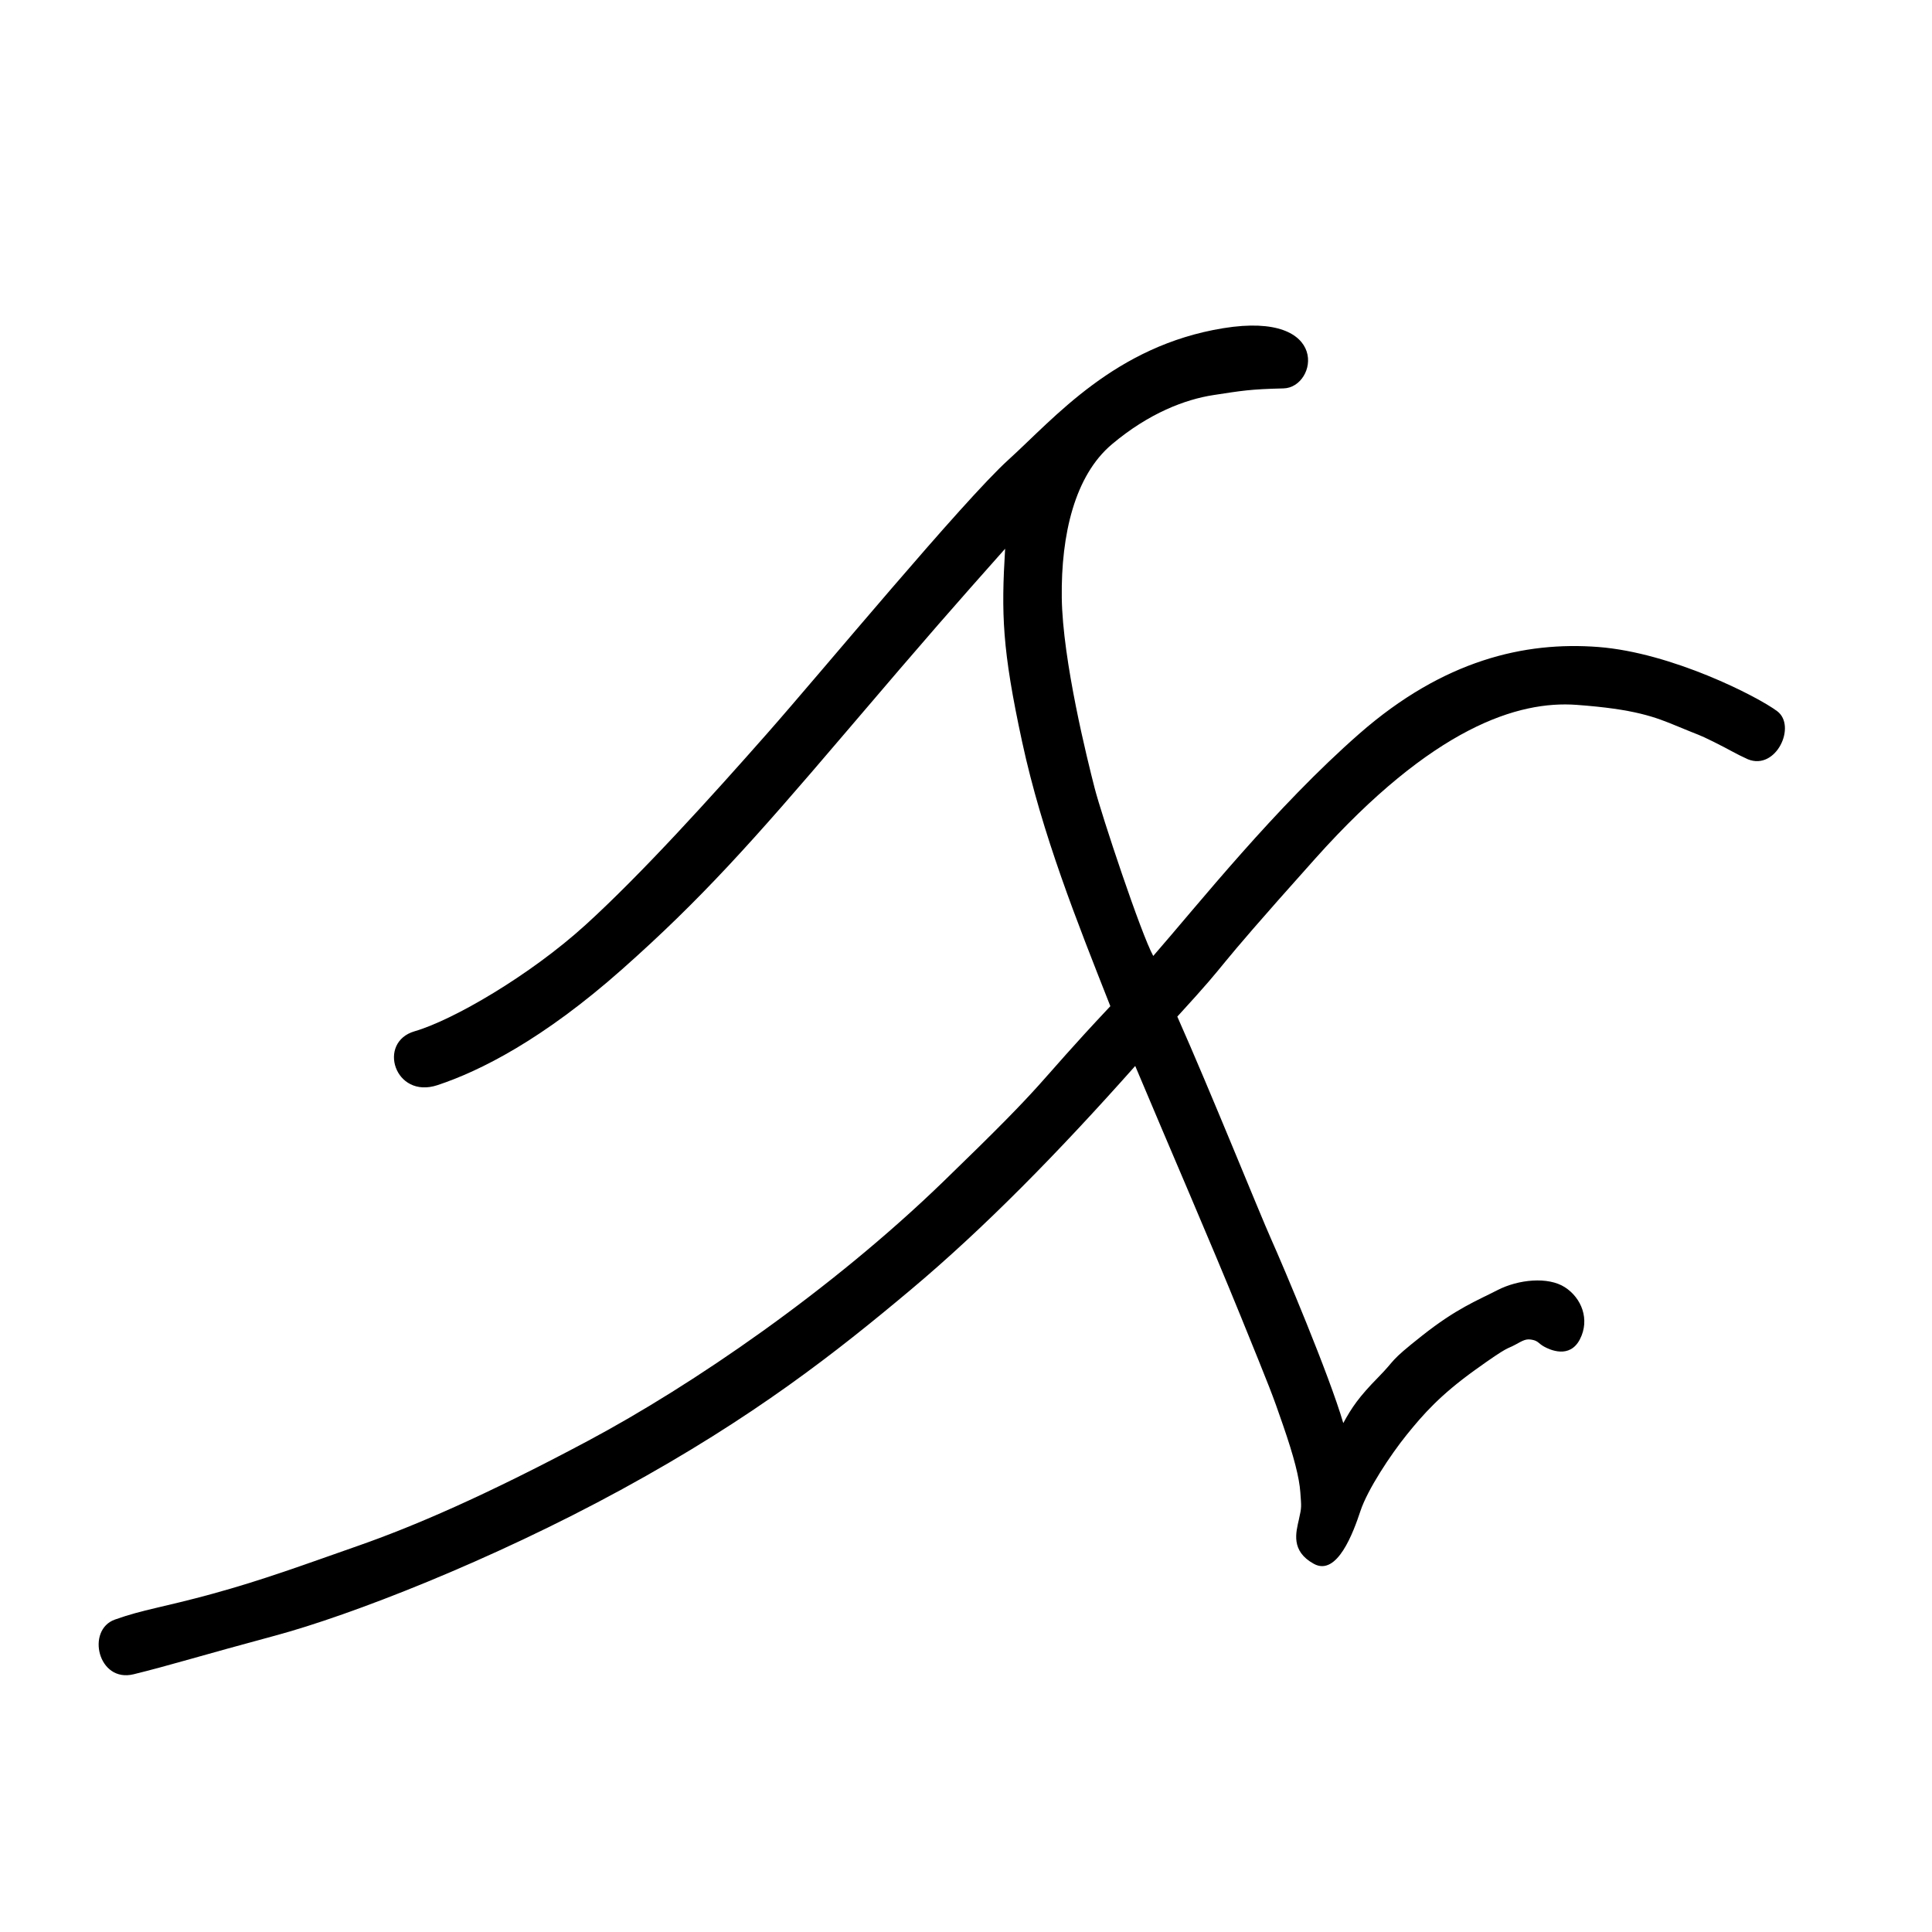
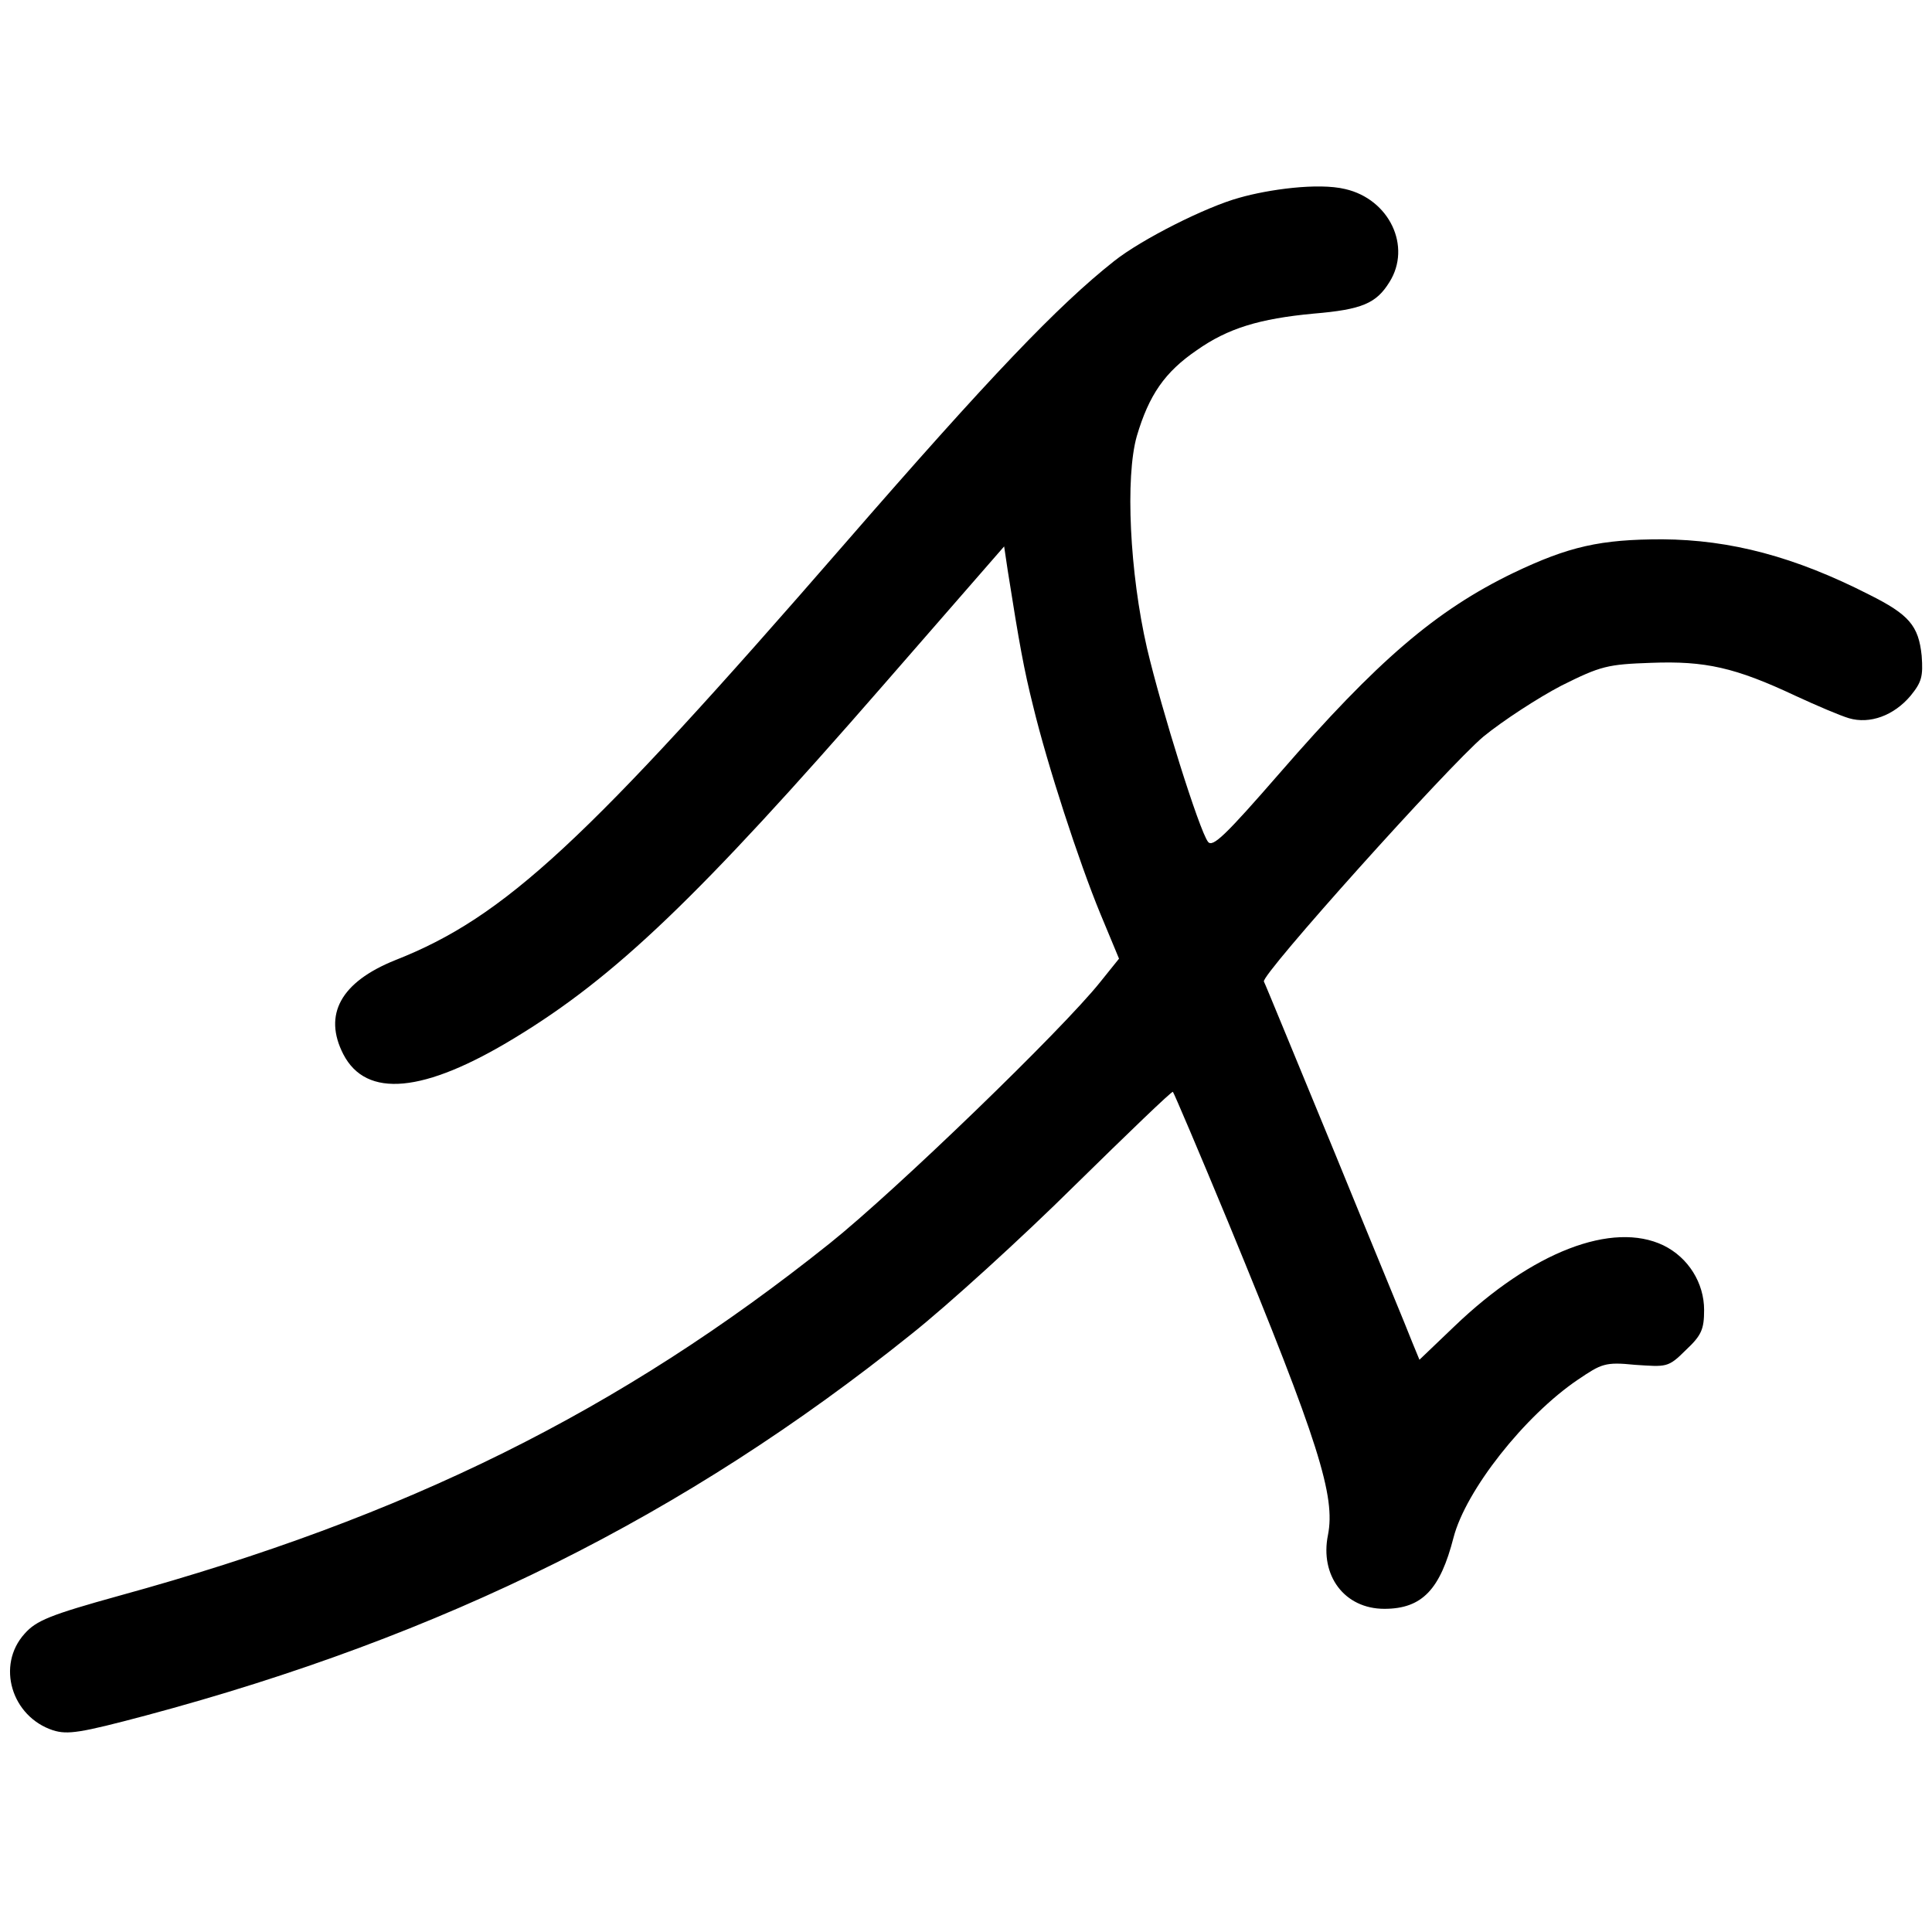
- <svg xmlns="http://www.w3.org/2000/svg" viewBox="36 32 175 175">
-   <path d="M 194.325 100.776 C 196.884 101.817 198.76 97.75 196.974 96.416 S 187.429 91.116 180.773 90.604 S 166.757 91.781 159.139 98.449 S 144.507 113.953 140.461 118.589 C 139.366 116.624 135.788 105.857 135.151 103.378 S 132.246 91.832 132.175 86.13 S 133.349 75.08 136.713 72.246 S 143.372 68.173 145.922 67.784 S 149.216 67.252 152.261 67.181 S 156.618 60.133 146.807 61.727 S 131.504 69.874 127.362 73.628 S 110.503 92.753 105.474 98.456 S 94.105 111.171 89.04 115.775 S 76.998 124.416 73.563 125.41 S 71.756 131.57 75.617 130.295 S 85.18 126.151 92.334 119.811 S 104.199 108.196 112.38 98.598 S 122.298 87.052 127.044 81.704 C 126.69 87.619 126.767 90.794 128.586 99.204 S 133.542 115.44 136.575 123.14 C 129.225 130.957 131.615 129.185 121.429 139.044 S 98.715 157.464 89.288 162.496 S 73.398 170.281 68.472 172.006 S 59.86 175.1 55.255 176.363 S 49.047 177.764 46.411 178.699 S 44.873 184.445 48.101 183.655 S 54.151 181.977 60.933 180.152 S 80.425 173.404 92.358 166.887 S 111.79 154.45 118.473 148.844 S 131.875 136.381 138.828 128.554 C 141.907 135.889 145.632 144.454 148.394 151.253 S 151.228 158.232 152.22 161.101 S 153.692 165.857 153.784 167.177 S 153.916 168.467 153.655 169.63 S 152.89 172.488 155.006 173.651 S 158.587 170.802 159.227 168.868 S 161.941 163.792 163.429 161.949 S 166.442 158.37 169.596 156.102 S 172.443 154.247 173.227 153.816 S 174.234 153.252 174.783 153.356 S 175.355 153.695 175.865 153.977 S 178.18 155.107 179.107 153.313 S 179.255 149.565 177.741 148.594 S 173.546 147.88 171.637 148.861 S 167.935 150.517 164.814 152.984 S 162.566 155 160.825 156.77 S 158.446 159.493 157.673 160.902 C 156.402 156.537 152.23 146.675 151.154 144.272 S 145.624 130.797 142.641 124.084 C 148.297 117.904 144.488 121.668 155.148 109.755 S 173.535 95.459 178.805 95.846 S 185.888 96.928 187.986 97.804 S 189.719 98.452 191.212 99.19 S 193.195 100.269 194.325 100.776 Z" fill="#000000" />
+ <svg xmlns="http://www.w3.org/2000/svg" viewBox="125 -25 1762 1762">
+   <path d="M 1255.429 155.306 c -30.598 8.345 -89.475 38.015 -114.509 57.95 c -50.996 40.333 -113.118 105.237 -245.244 257.298 c -236.9 272.597 -310.148 340.746 -410.286 380.152 c -49.605 19.935 -65.831 49.605 -47.287 85.766 c 20.862 40.333 73.249 35.697 156.233 -14.835 c 91.793 -55.632 167.823 -128.417 336.574 -322.202 l 109.873 -126.099 l 3.245 21.789 c 10.663 67.686 14.835 90.402 23.18 123.781 c 12.981 53.778 41.724 141.862 61.195 189.149 l 17.153 41.26 l -17.153 21.326 c -34.306 43.115 -186.367 190.076 -246.635 238.29 c -191.467 152.988 -386.179 249.417 -647.649 321.275 c -63.513 17.617 -76.03 22.716 -86.693 34.77 c -25.962 28.743 -12.054 75.567 25.962 88.084 c 13.444 4.172 25.034 2.318 84.375 -13.444 c 272.133 -72.785 491.88 -182.195 698.182 -347.7 c 33.843 -26.889 101.065 -88.084 149.279 -135.835 c 48.678 -47.751 88.548 -86.23 89.475 -85.302 c 0.927 0.927 23.644 54.241 50.532 119.145 c 82.984 201.202 97.82 249.88 90.866 285.114 c -7.418 36.624 14.835 67.222 51.46 67.222 c 34.77 0 50.996 -18.08 63.05 -64.904 c 11.126 -43.115 64.904 -111.264 113.582 -144.18 c 21.326 -14.372 24.571 -16.226 51.923 -13.444 c 28.743 1.854 30.134 2.782 46.36 -13.444 c 14.372 -13.444 16.69 -19.008 16.69 -36.624 c 0 -24.571 -14.372 -47.751 -37.088 -58.877 c -46.36 -22.253 -119.609 5.563 -191.003 74.176 l -31.525 30.134 l -6.49 -15.762 c -3.245 -8.808 -35.234 -85.766 -70.004 -171.068 c -35.234 -85.302 -64.44 -156.697 -65.368 -158.088 c -3.245 -5.563 167.823 -196.103 200.275 -223.455 c 17.617 -14.372 49.605 -35.234 70.931 -46.36 c 36.161 -18.08 42.188 -19.471 82.057 -20.862 c 49.142 -1.854 76.494 4.172 131.662 30.134 c 19.008 8.808 40.797 18.08 48.678 20.398 c 19.008 5.563 40.797 -2.318 56.096 -20.398 c 10.199 -12.517 11.59 -17.617 10.199 -36.624 c -2.782 -27.352 -11.59 -37.552 -47.751 -55.632 c -68.149 -34.77 -126.563 -50.069 -188.685 -50.532 c -56.559 0 -85.302 6.49 -135.835 30.598 c -70.931 34.306 -124.245 80.203 -213.256 182.658 c -49.605 57.023 -61.195 68.149 -65.368 62.586 c -7.881 -10.199 -42.188 -119.609 -55.632 -176.632 c -15.762 -68.613 -19.935 -155.77 -9.272 -193.321 c 11.126 -37.552 25.498 -58.414 54.705 -78.348 c 28.28 -19.935 57.023 -28.743 106.628 -33.379 c 44.042 -3.709 57.023 -9.272 69.076 -28.743 c 20.398 -32.452 0 -75.567 -40.333 -84.839 c -25.034 -6.027 -70.467 0.464 -96.429 7.881 z" fill="#000000" />
</svg>
